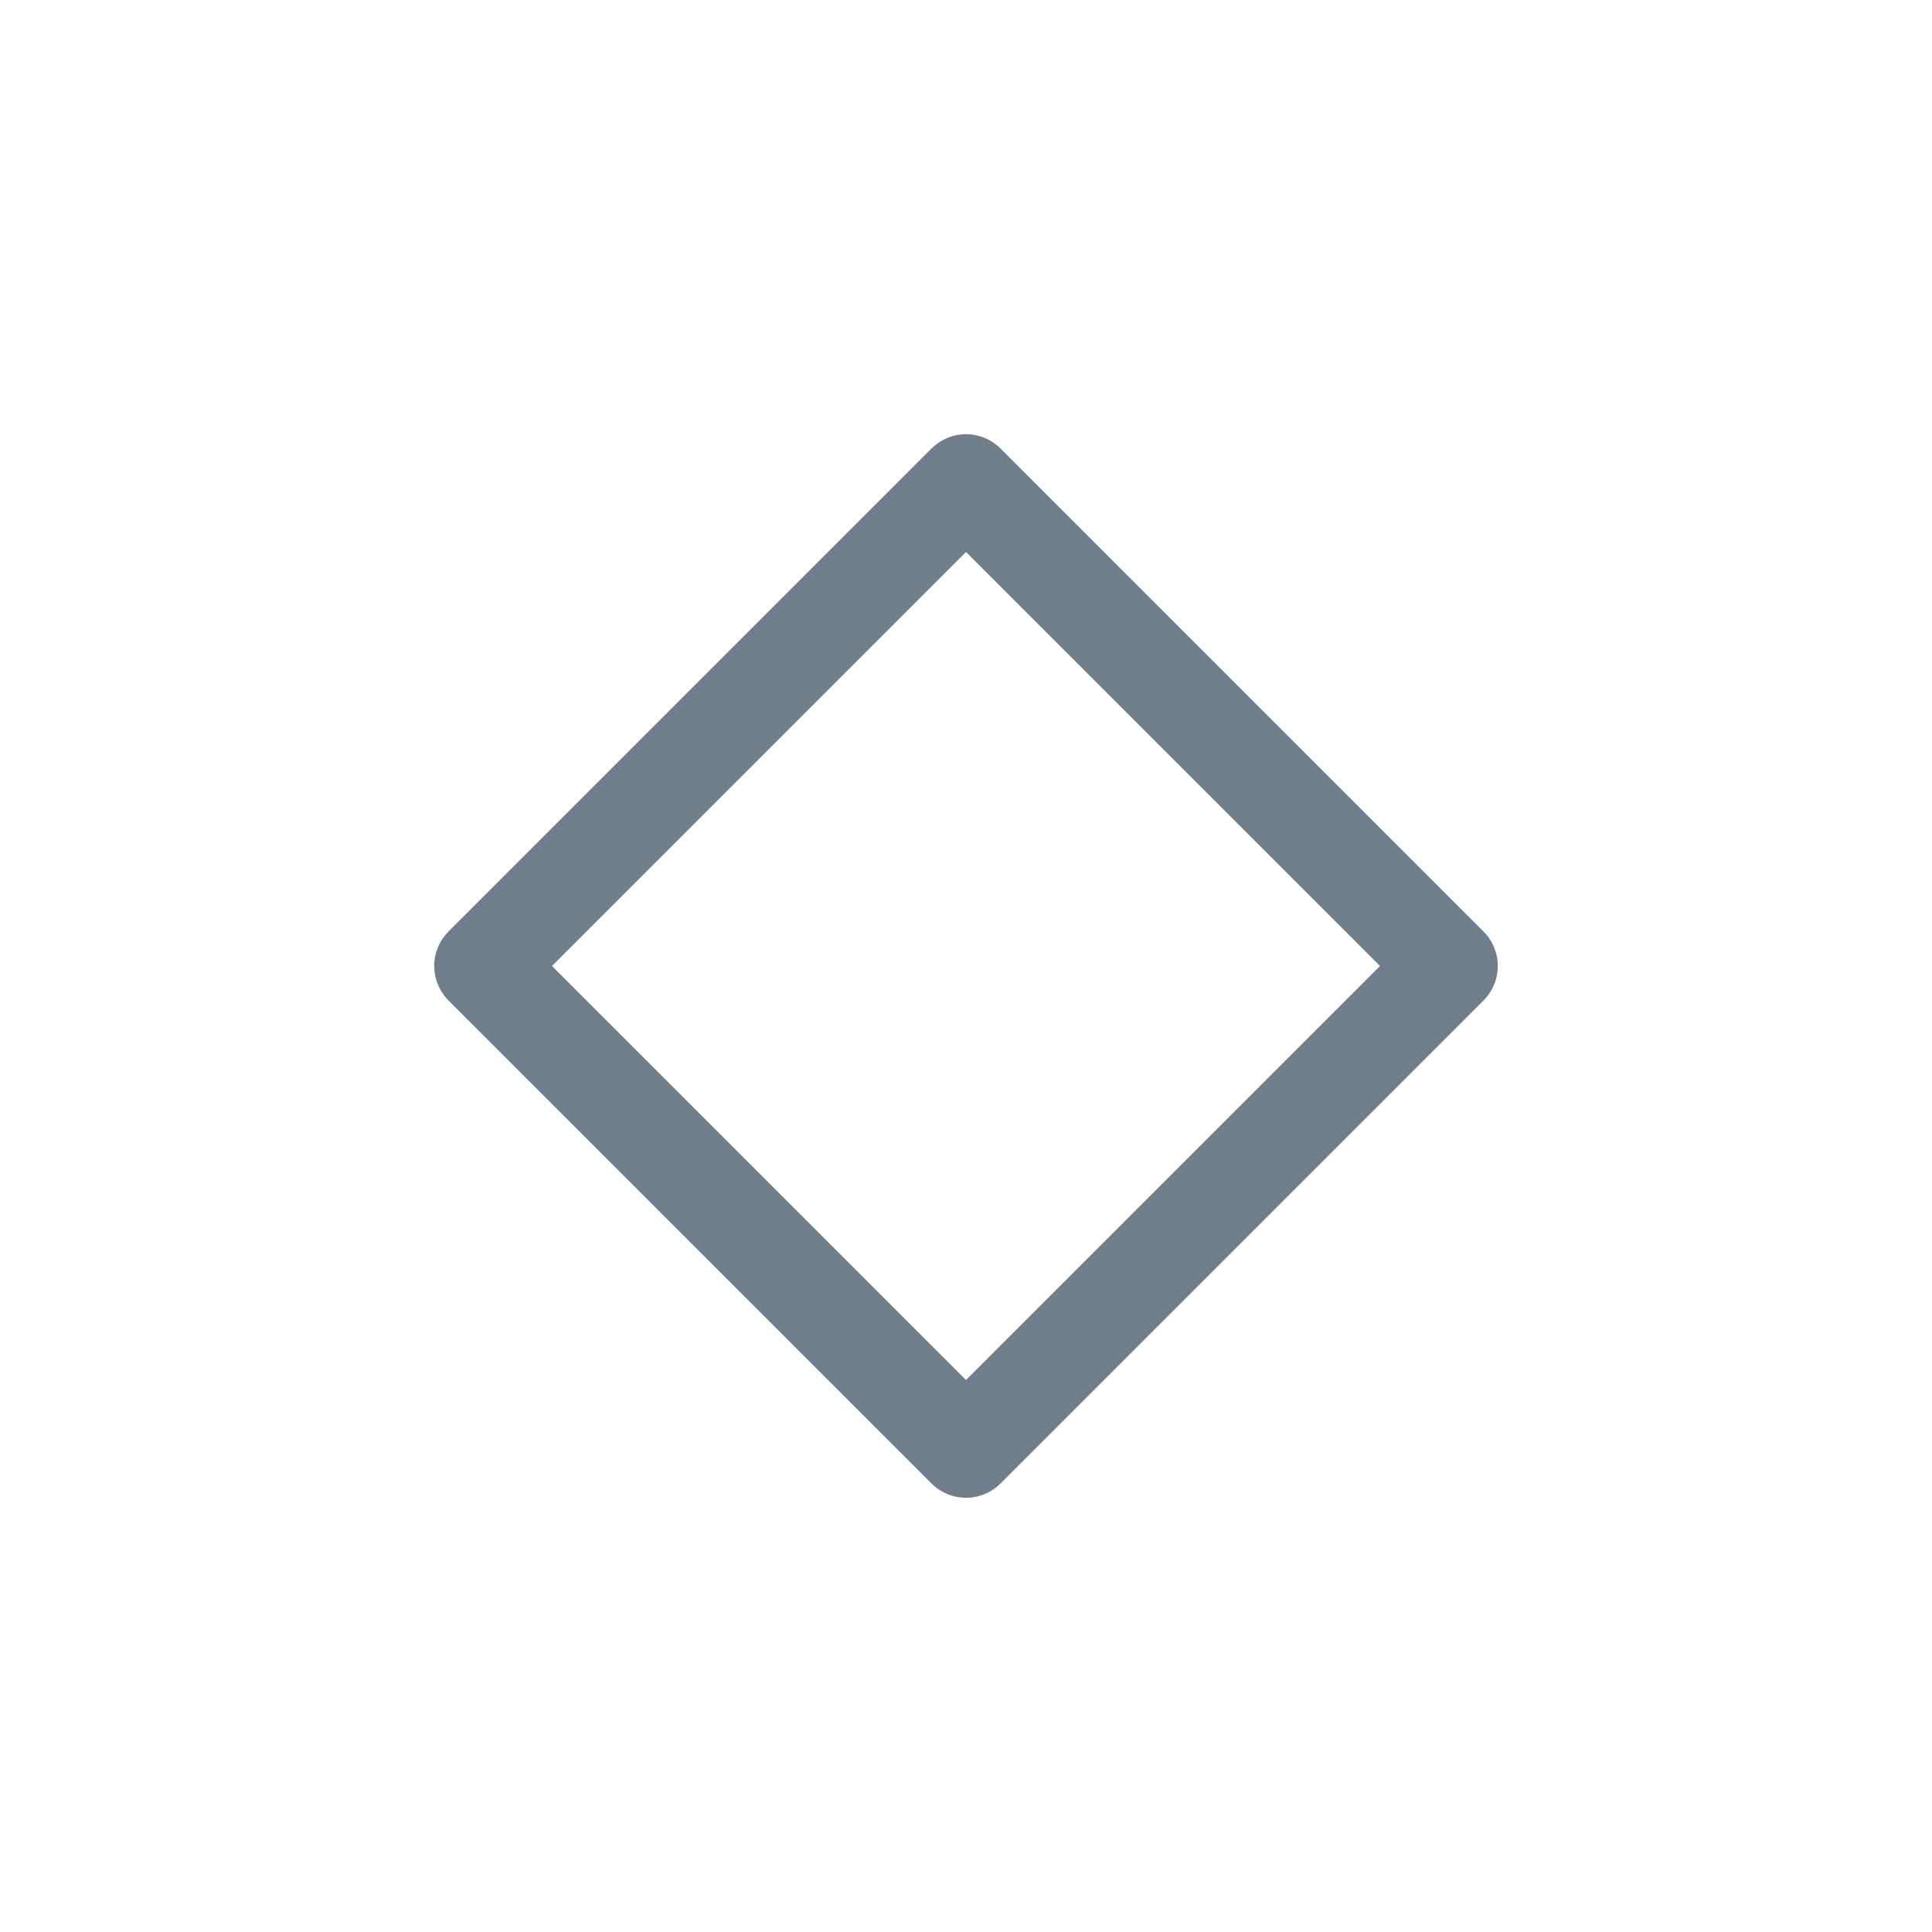
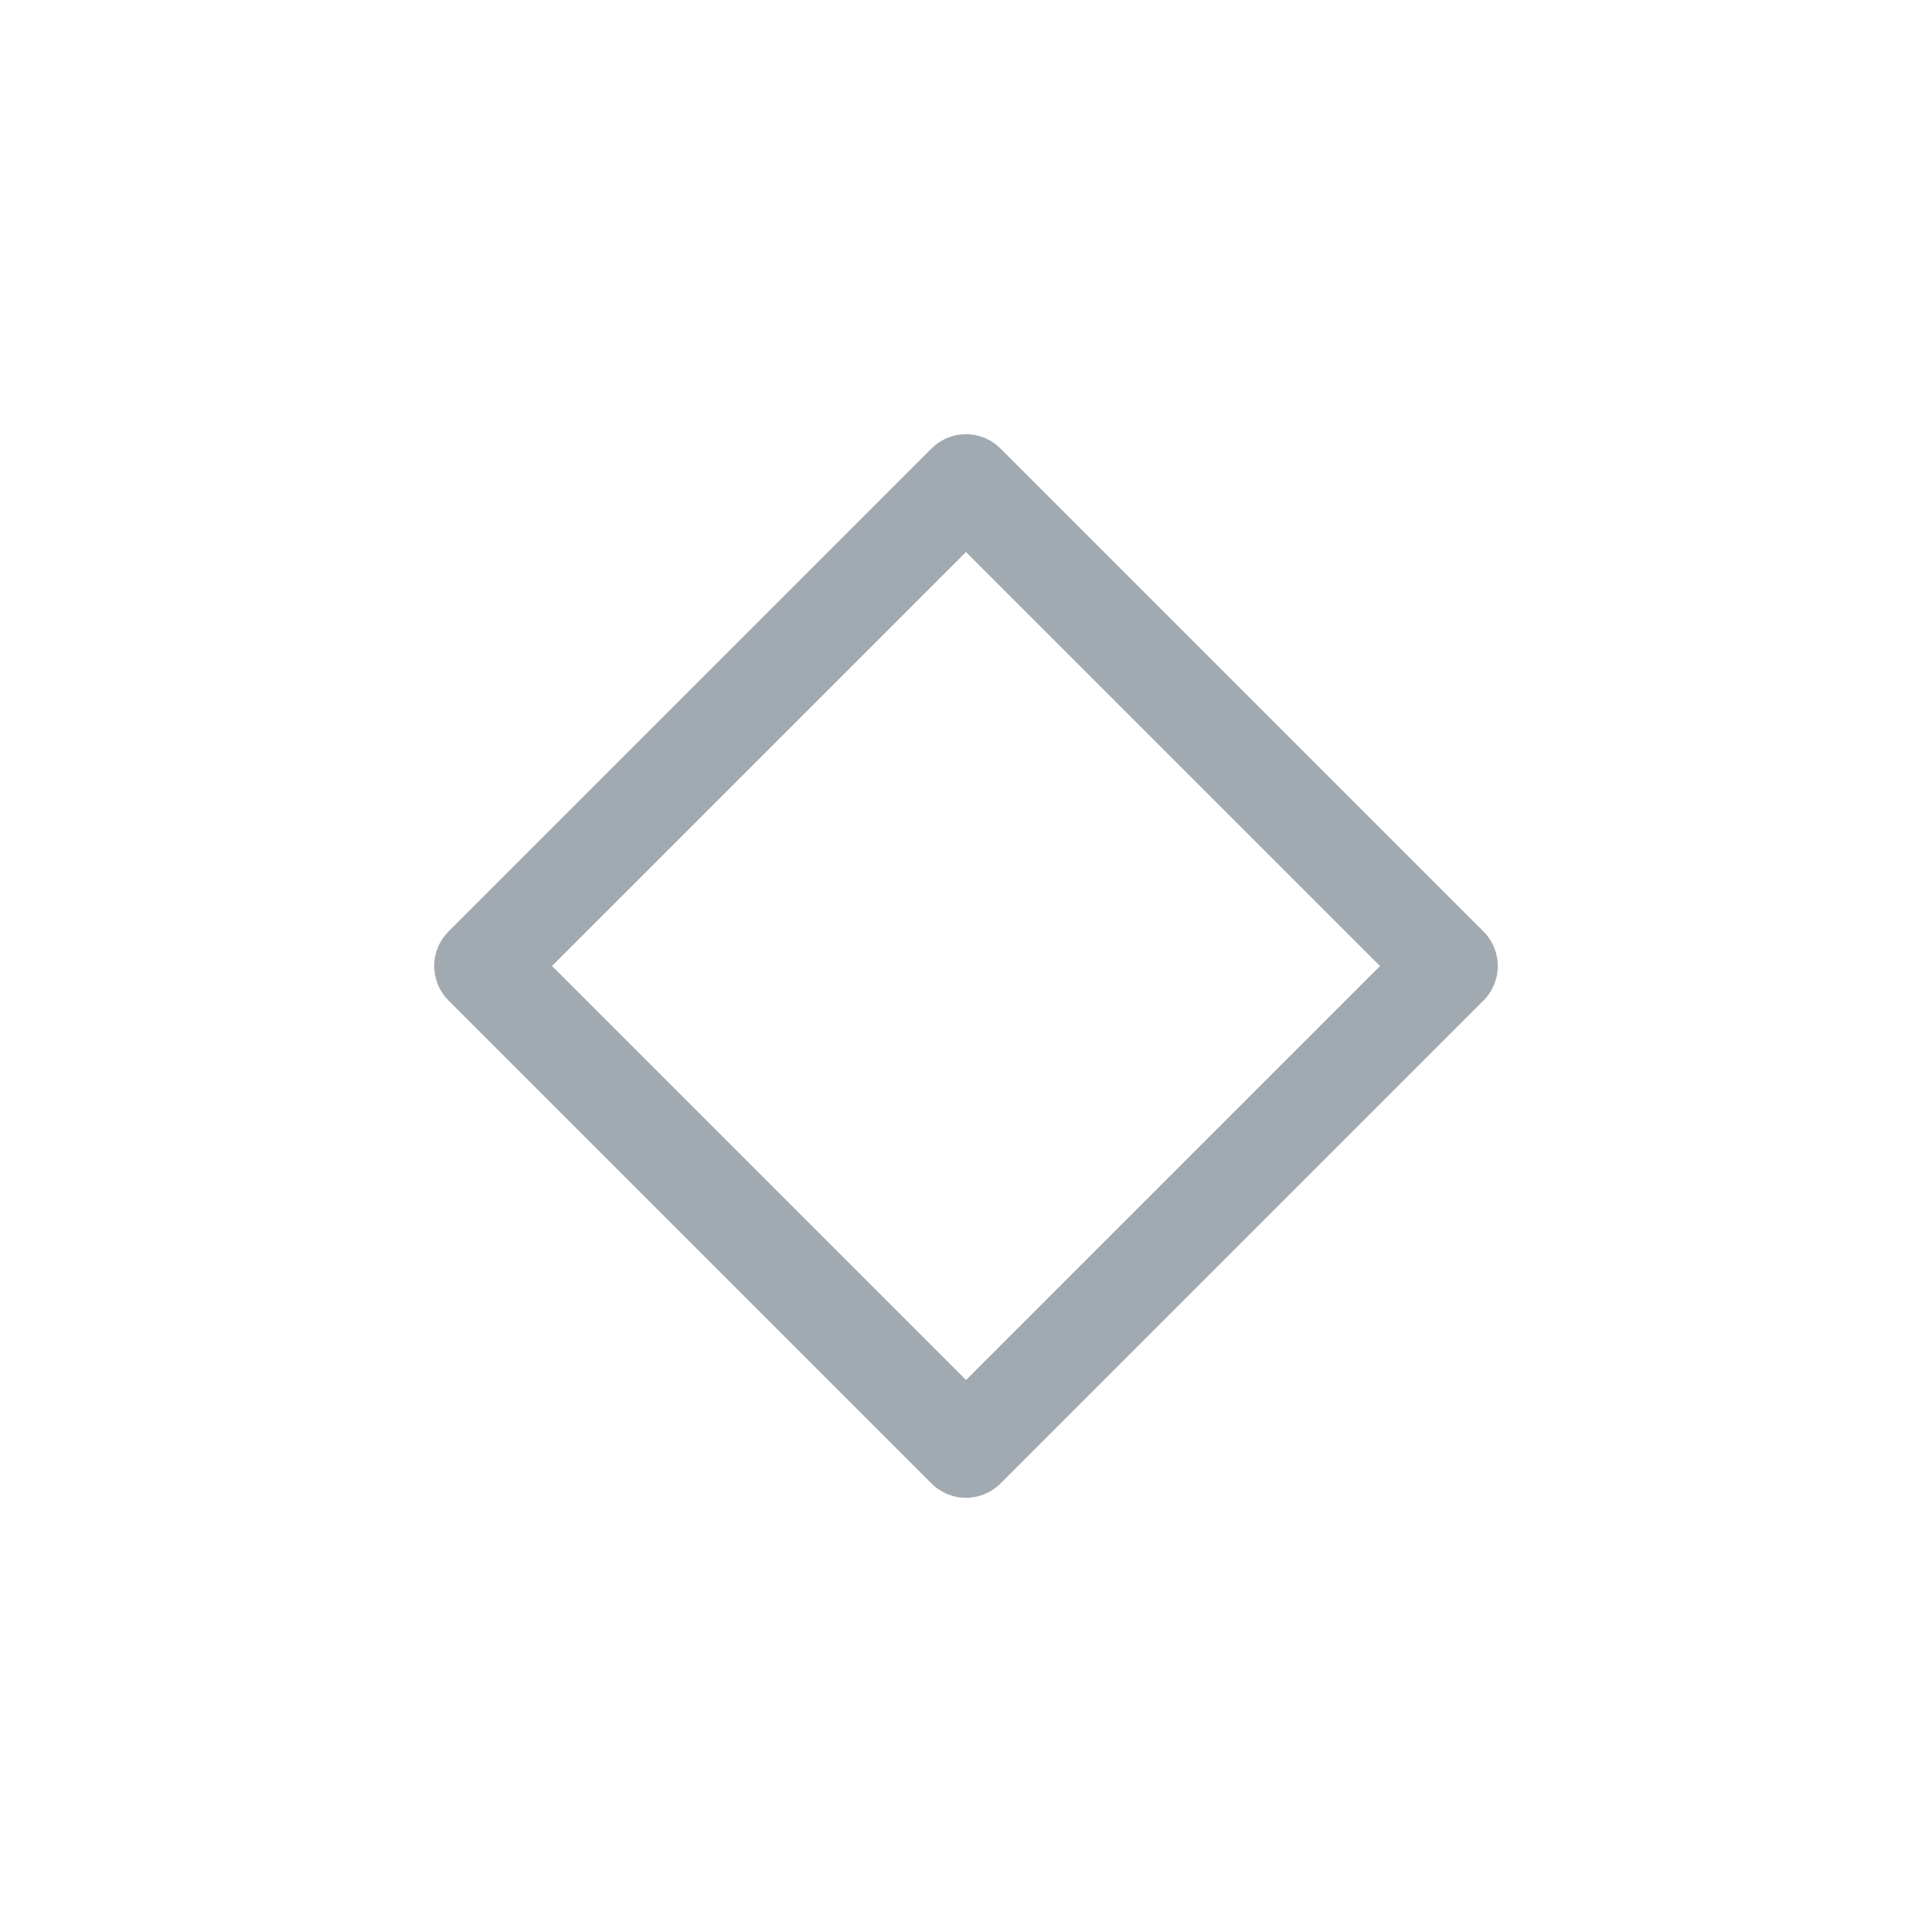
<svg xmlns="http://www.w3.org/2000/svg" viewBox="0 0 50 50" version="1.2" baseProfile="tiny">
  <defs>
</defs>
  <g fill="none" stroke="black" stroke-width="1" fill-rule="evenodd" stroke-linecap="square" stroke-linejoin="bevel">
-     <g fill="none" stroke="#707d8a" stroke-opacity="1" stroke-width="1.01" stroke-linecap="round" stroke-linejoin="round" transform="matrix(2.5,0,0,2.5,2.5,2.5)" font-family="Noto Sans CJK SC" font-size="10" font-weight="400" font-style="normal">
+     <g fill="none" stroke="#a1a9b1" stroke-opacity="1" stroke-width="1.01" stroke-linecap="round" stroke-linejoin="round" transform="matrix(2.5,0,0,2.5,2.5,2.5)" font-family="Noto Sans CJK SC" font-size="10" font-weight="400" font-style="normal">
      <path vector-effect="none" fill-rule="evenodd" d="M4,9 L9,4 L14,9 L9,14 L4,9" />
    </g>
    <g fill="none" stroke="#000000" stroke-opacity="1" stroke-width="1" stroke-linecap="square" stroke-linejoin="bevel" transform="matrix(1,0,0,1,0,0)" font-family="Noto Sans CJK SC" font-size="10" font-weight="400" font-style="normal">
</g>
  </g>
</svg>
